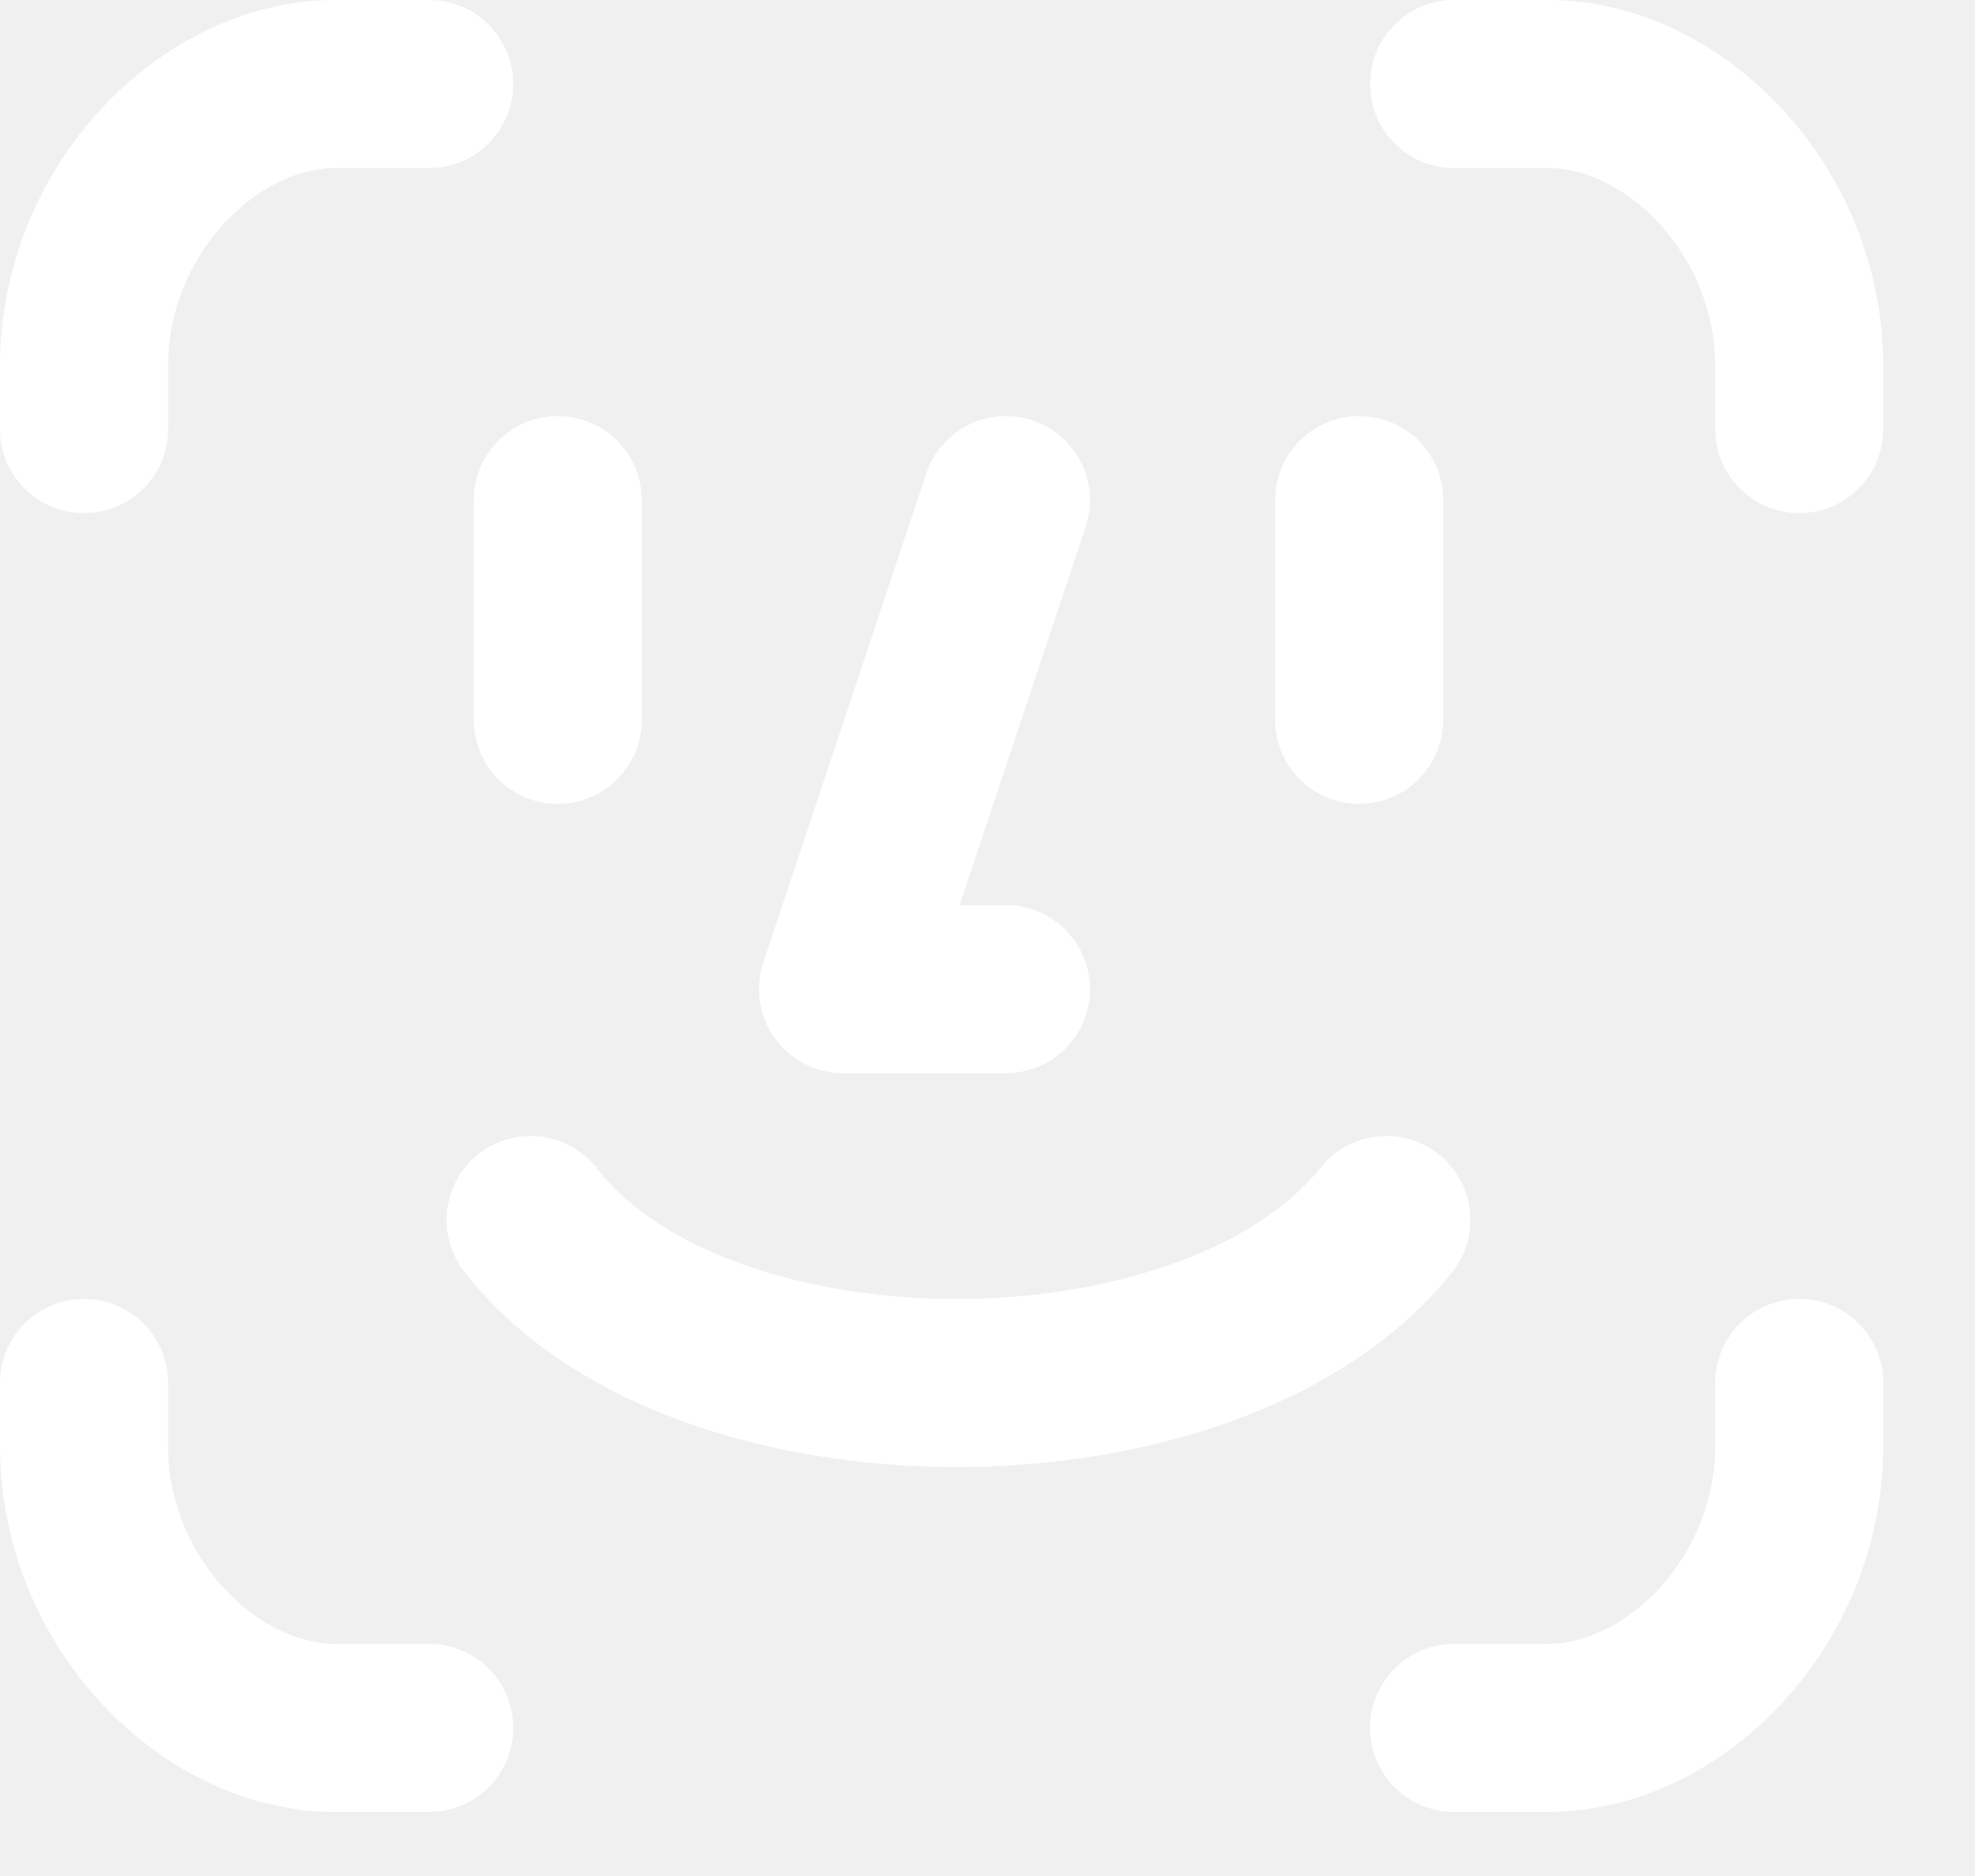
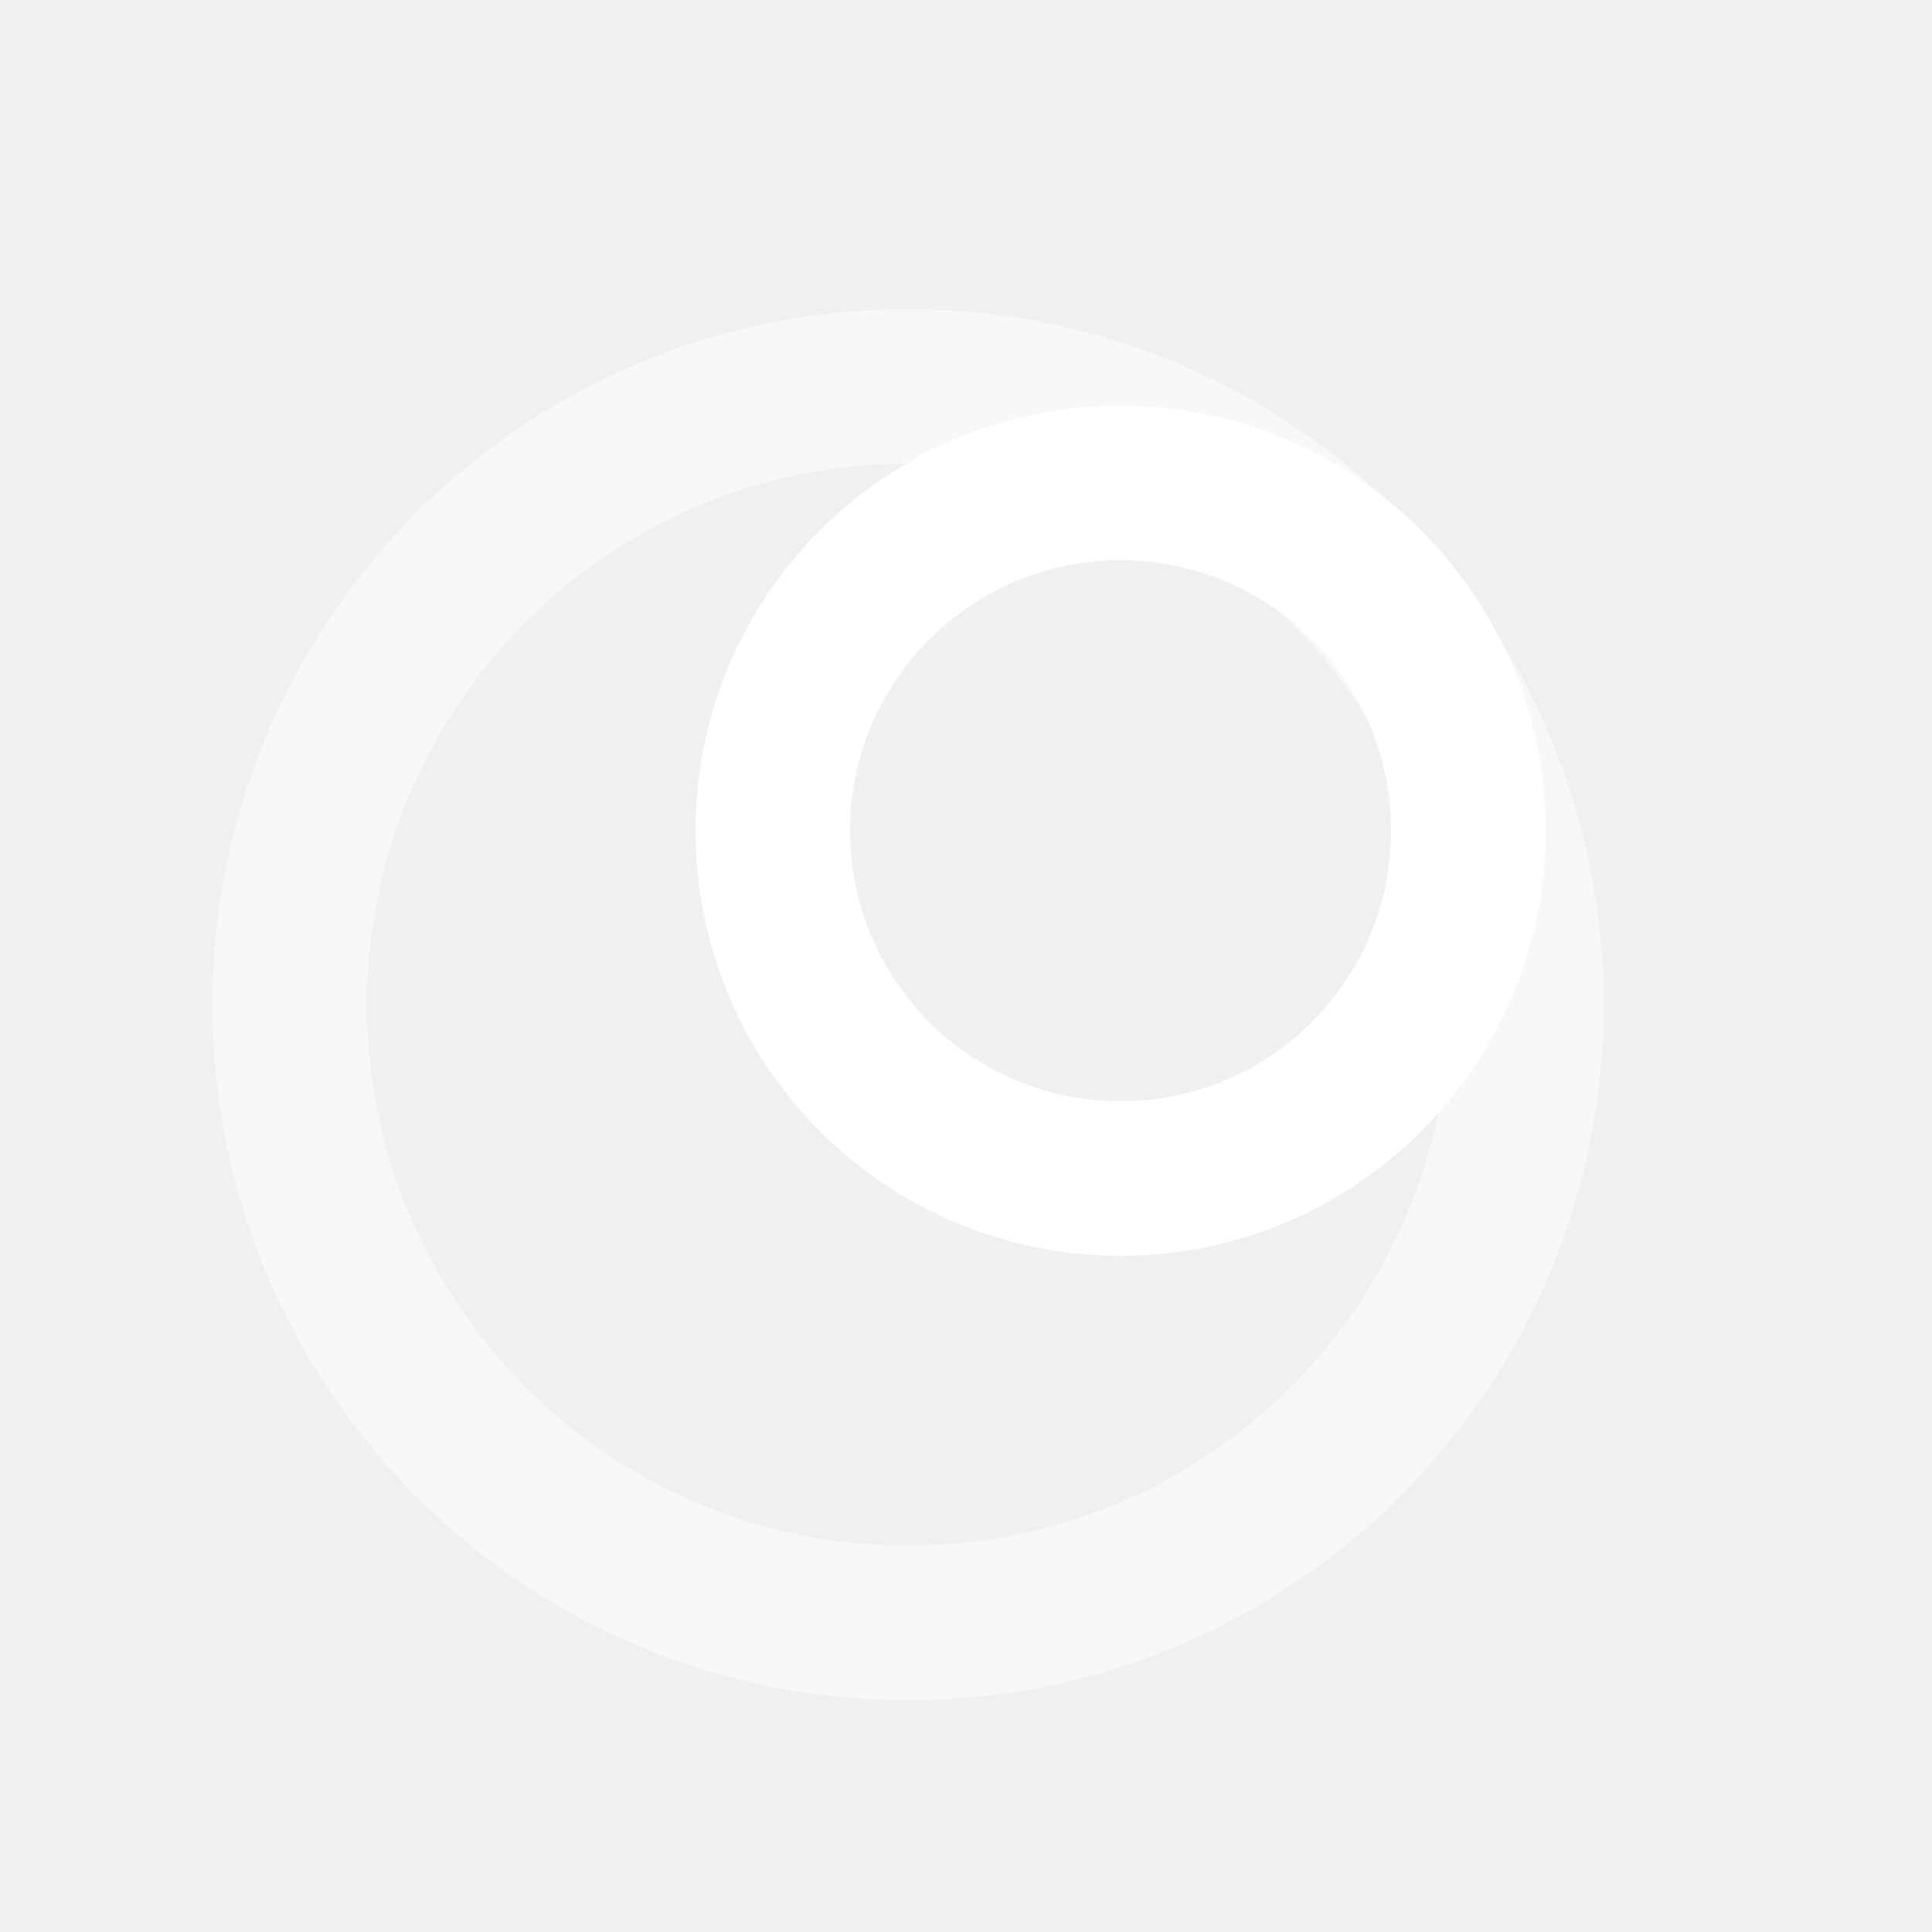
- <svg xmlns="http://www.w3.org/2000/svg" width="20" height="19" viewBox="0 0 20 19" fill="none">
-   <path d="M5.373 12.356C7.084 14.557 12.273 14.557 14.039 12.356" stroke="white" stroke-width="1.702" stroke-linecap="round" stroke-linejoin="round" />
-   <path d="M10.187 5.065L8.537 10.018H10.187" stroke="white" stroke-width="1.702" stroke-linecap="round" stroke-linejoin="round" />
-   <path d="M5.648 5.065V7.291" stroke="white" stroke-width="1.702" stroke-linecap="round" stroke-linejoin="round" />
-   <path d="M13.764 5.065V7.291" stroke="white" stroke-width="1.702" stroke-linecap="round" stroke-linejoin="round" />
-   <path d="M0.851 14.006C0.851 14.165 0.851 14.55 0.851 14.641C0.851 16.23 2.122 17.5 3.393 17.5C3.71 17.5 4.028 17.5 4.346 17.5" stroke="white" stroke-width="1.702" stroke-linecap="round" />
-   <path d="M18.22 14.006C18.22 14.165 18.22 14.55 18.22 14.641C18.22 16.23 16.949 17.5 15.678 17.5C15.361 17.5 15.043 17.5 14.725 17.5" stroke="white" stroke-width="1.702" stroke-linecap="round" />
-   <path d="M0.851 4.346C0.851 4.187 0.851 3.801 0.851 3.71C0.851 2.122 2.122 0.851 3.393 0.851C3.71 0.851 4.028 0.851 4.346 0.851" stroke="white" stroke-width="1.702" stroke-linecap="round" />
-   <path d="M18.22 4.346C18.22 4.187 18.22 3.801 18.22 3.71C18.22 2.122 16.949 0.851 15.678 0.851C15.361 0.851 15.043 0.851 14.725 0.851" stroke="white" stroke-width="1.702" stroke-linecap="round" />
+ <svg xmlns="http://www.w3.org/2000/svg" width="20" height="20" viewBox="0 0 20 20" fill="none">
+   <circle cx="9.4" cy="10.4" r="6.4" stroke="white" stroke-width="1.6" opacity="0.5" />
+   <circle cx="11.6" cy="8.6" r="3.6" stroke="white" stroke-width="1.6" />
</svg>
